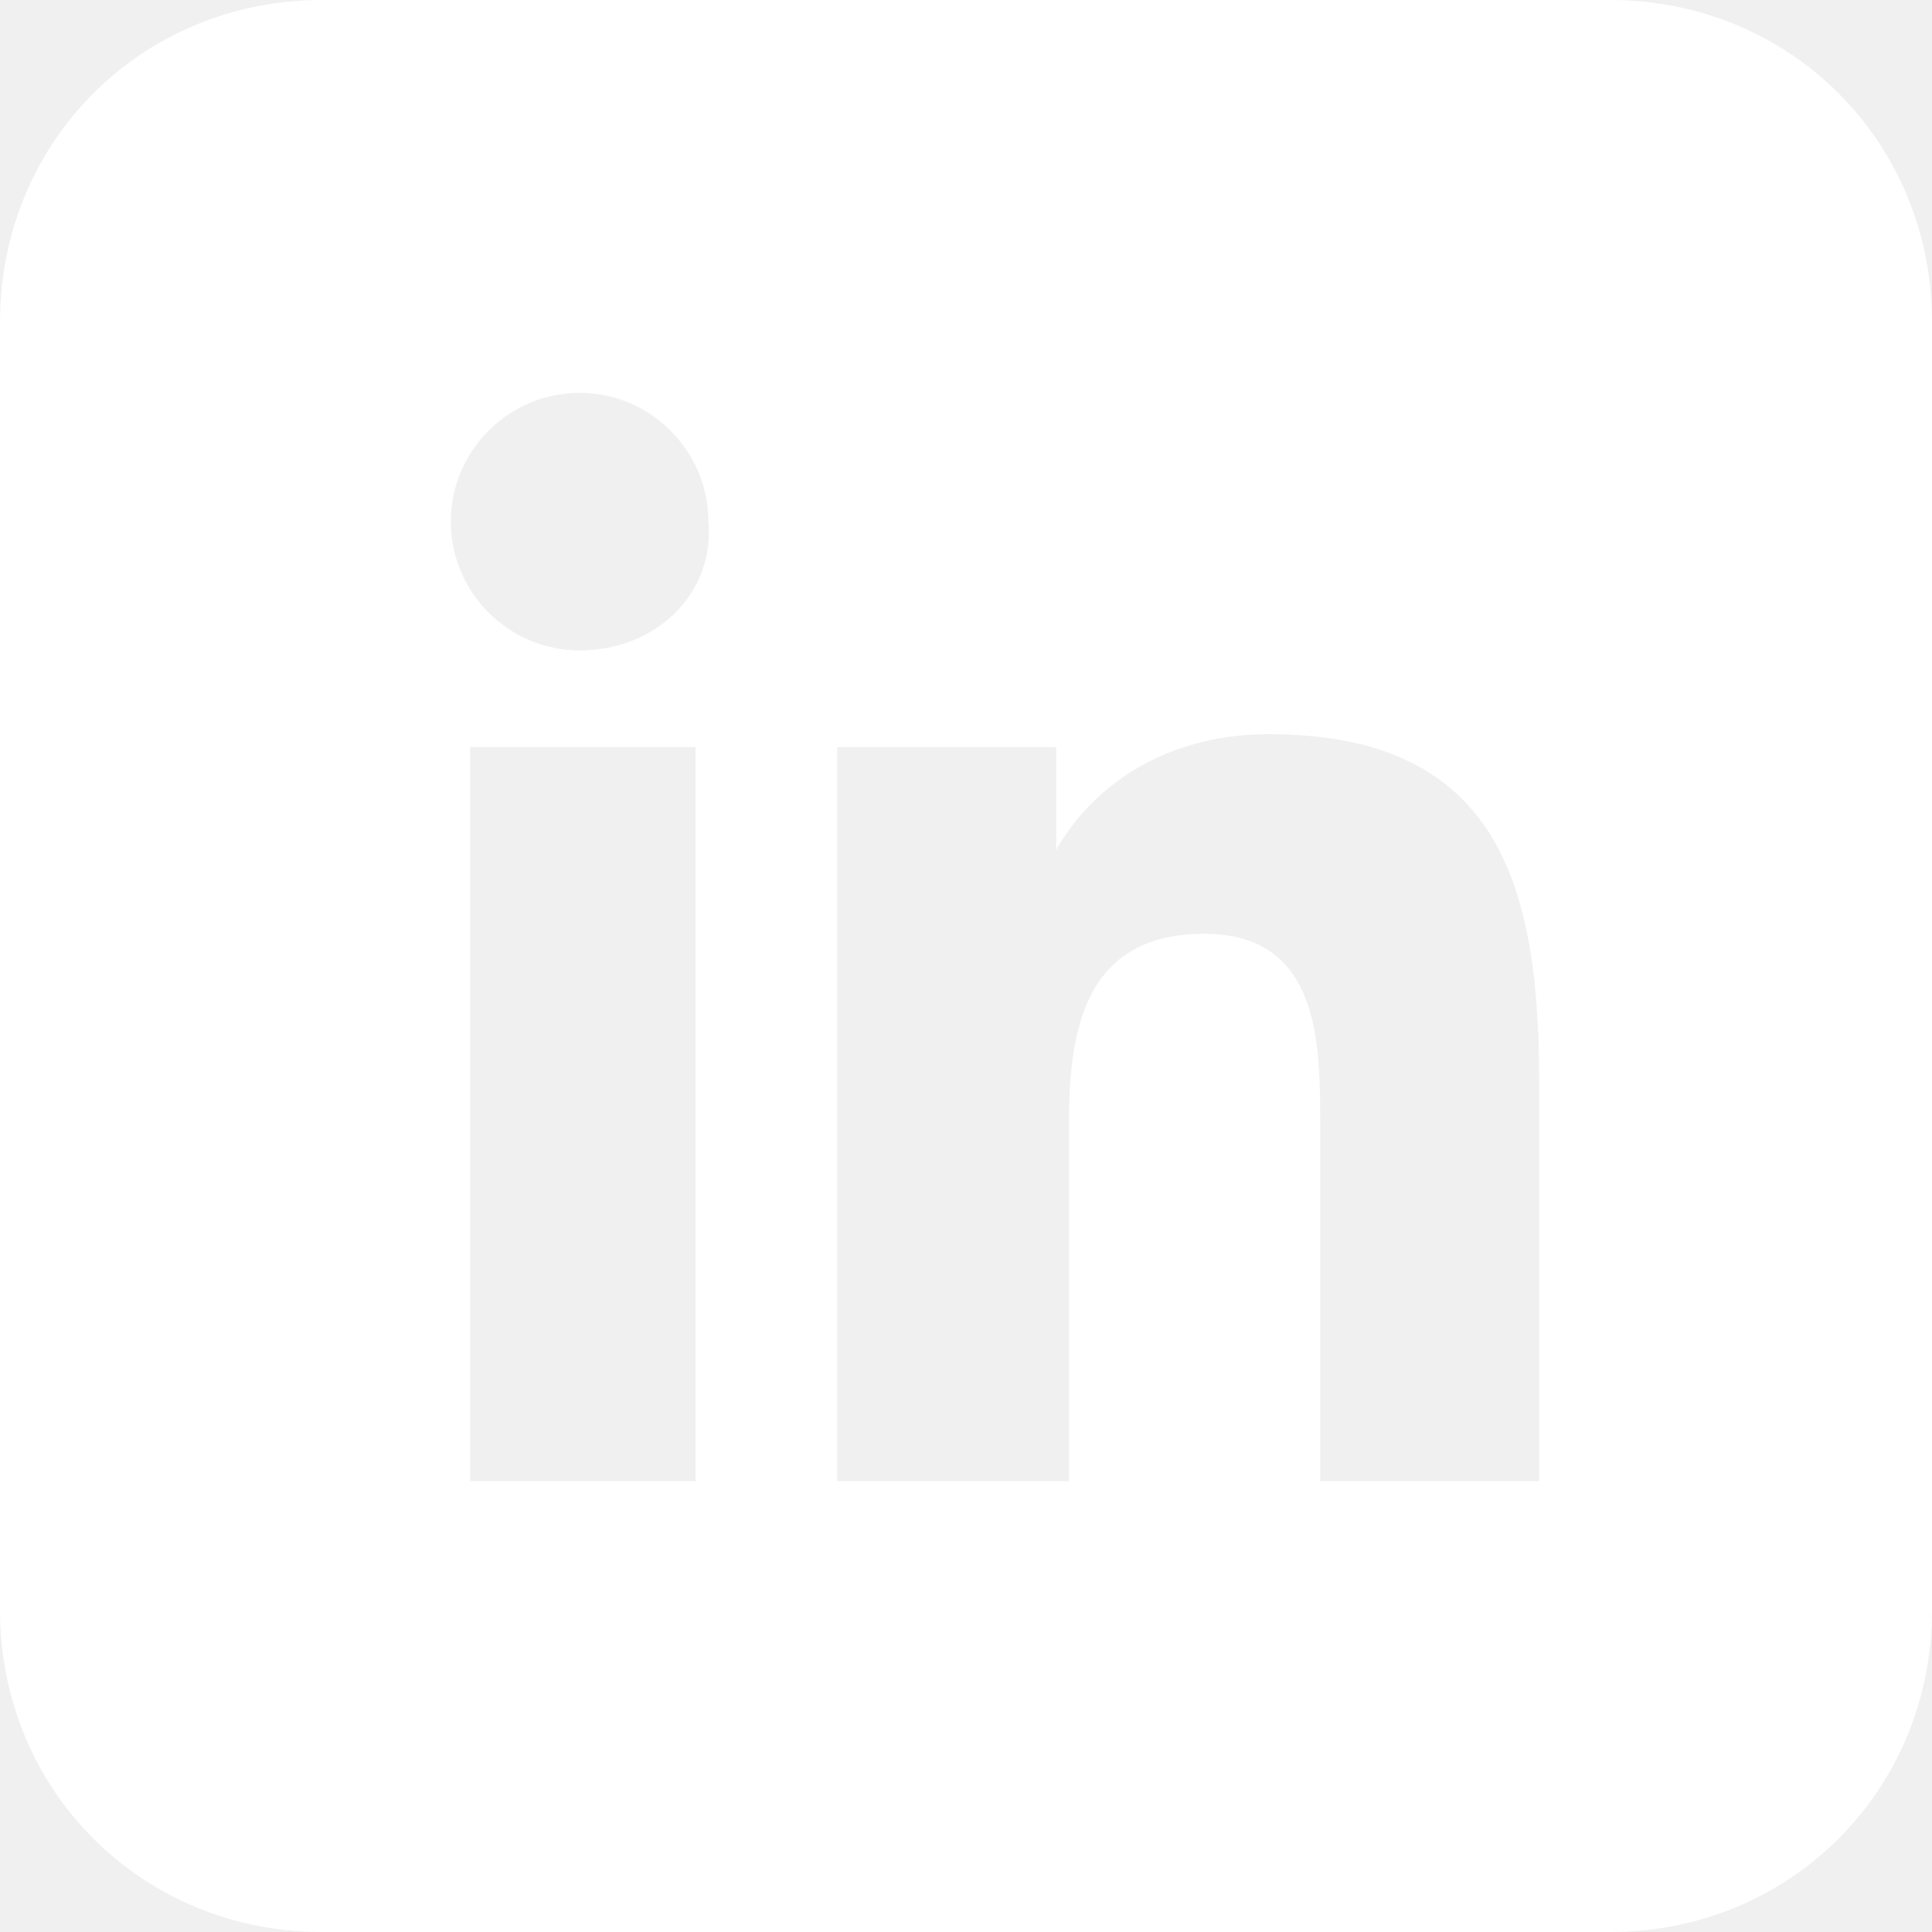
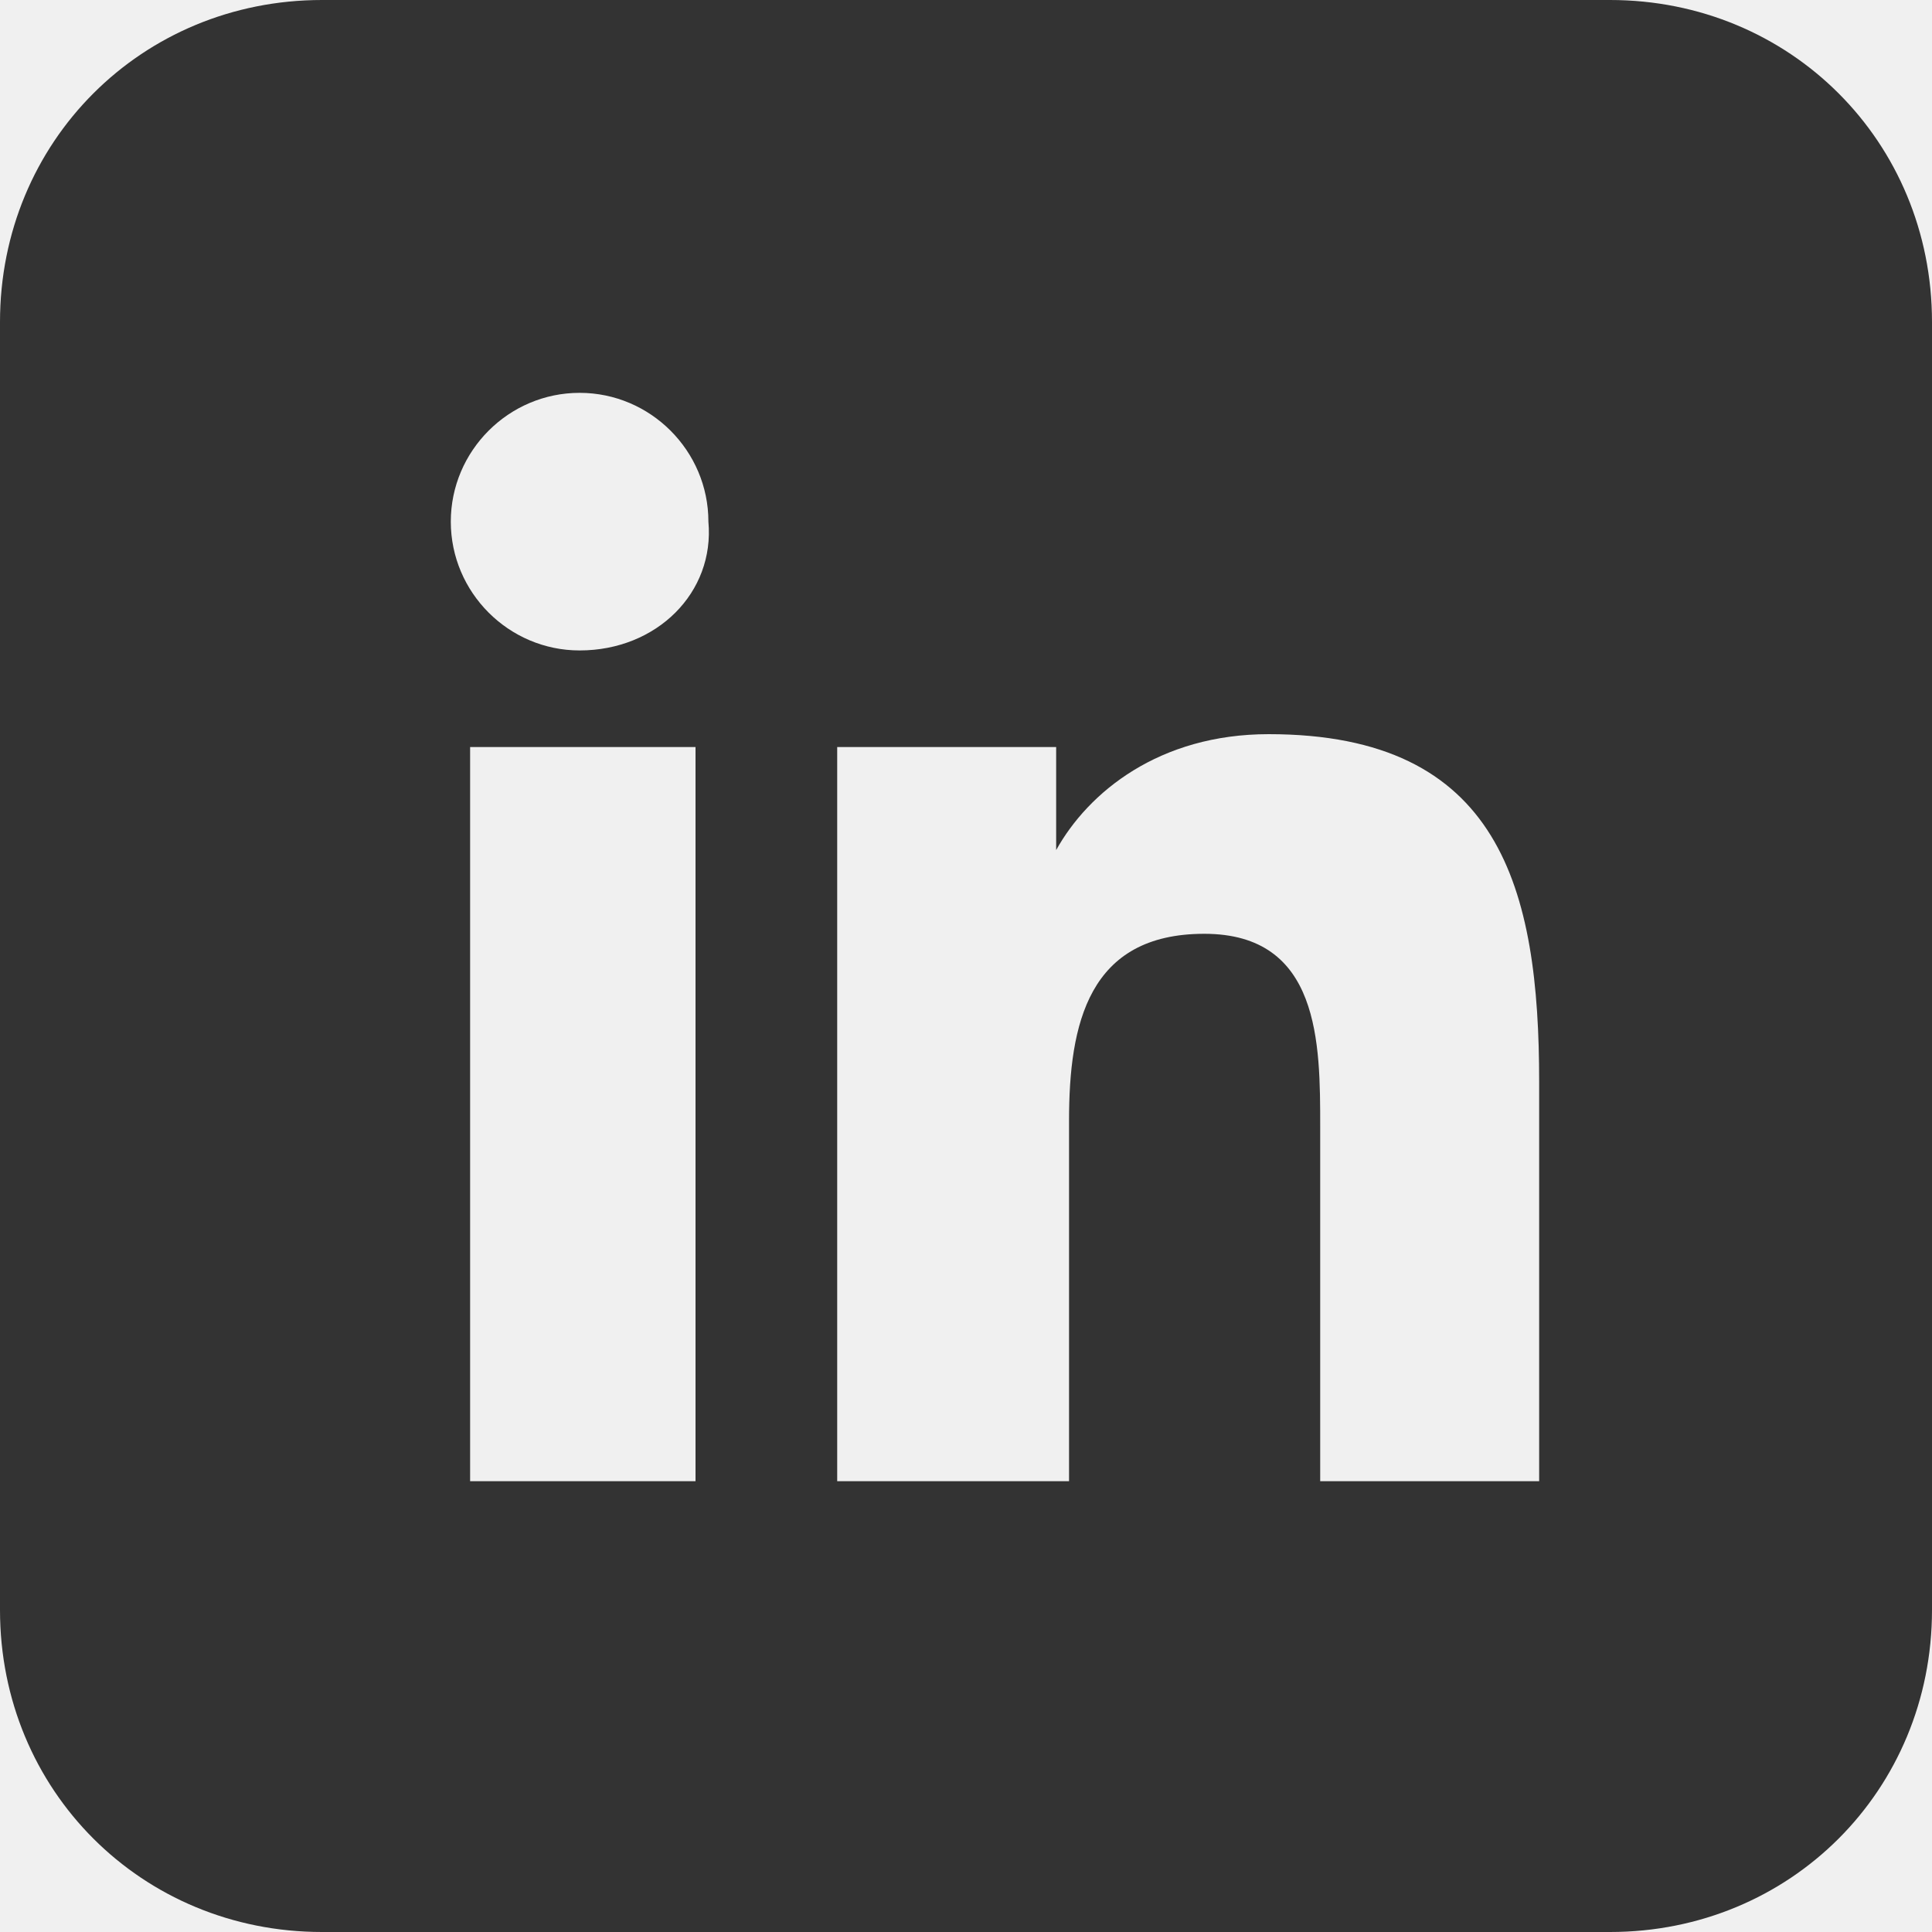
<svg xmlns="http://www.w3.org/2000/svg" version="1.1" id="Layer_1" x="0px" y="0px" viewBox="0 0 30 30" style="enable-background:new 0 0 30 30;" xml:space="preserve">
  <style type="text/css">
- 	.st0{fill:#FFFFFF;}
+ 	.st0{fill:#333333;}
</style>
  <path class="st0" d="M25,0H5C2.2,0,0,2.2,0,5v20c0,2.8,2.2,5,5,5h20c2.8,0,5-2.2,5-5V5C30,2.2,27.8,0,25,0z M10.8,23L10.8,23H7.3  V11.6h3.5V23z M9,10.1c-1.1,0-2-0.9-2-2s0.9-2,2-2s2,0.9,2,2C11.1,9.2,10.2,10.1,9,10.1z M24,23h-3.5v-5.5c0-1.3,0-3-1.8-3  s-2.1,1.4-2.1,2.9V23H13V11.6h3.4v1.6l0,0c0.5-0.9,1.6-1.8,3.3-1.8c3.6,0,4.2,2.4,4.2,5.4V23H24z" />
</svg>
